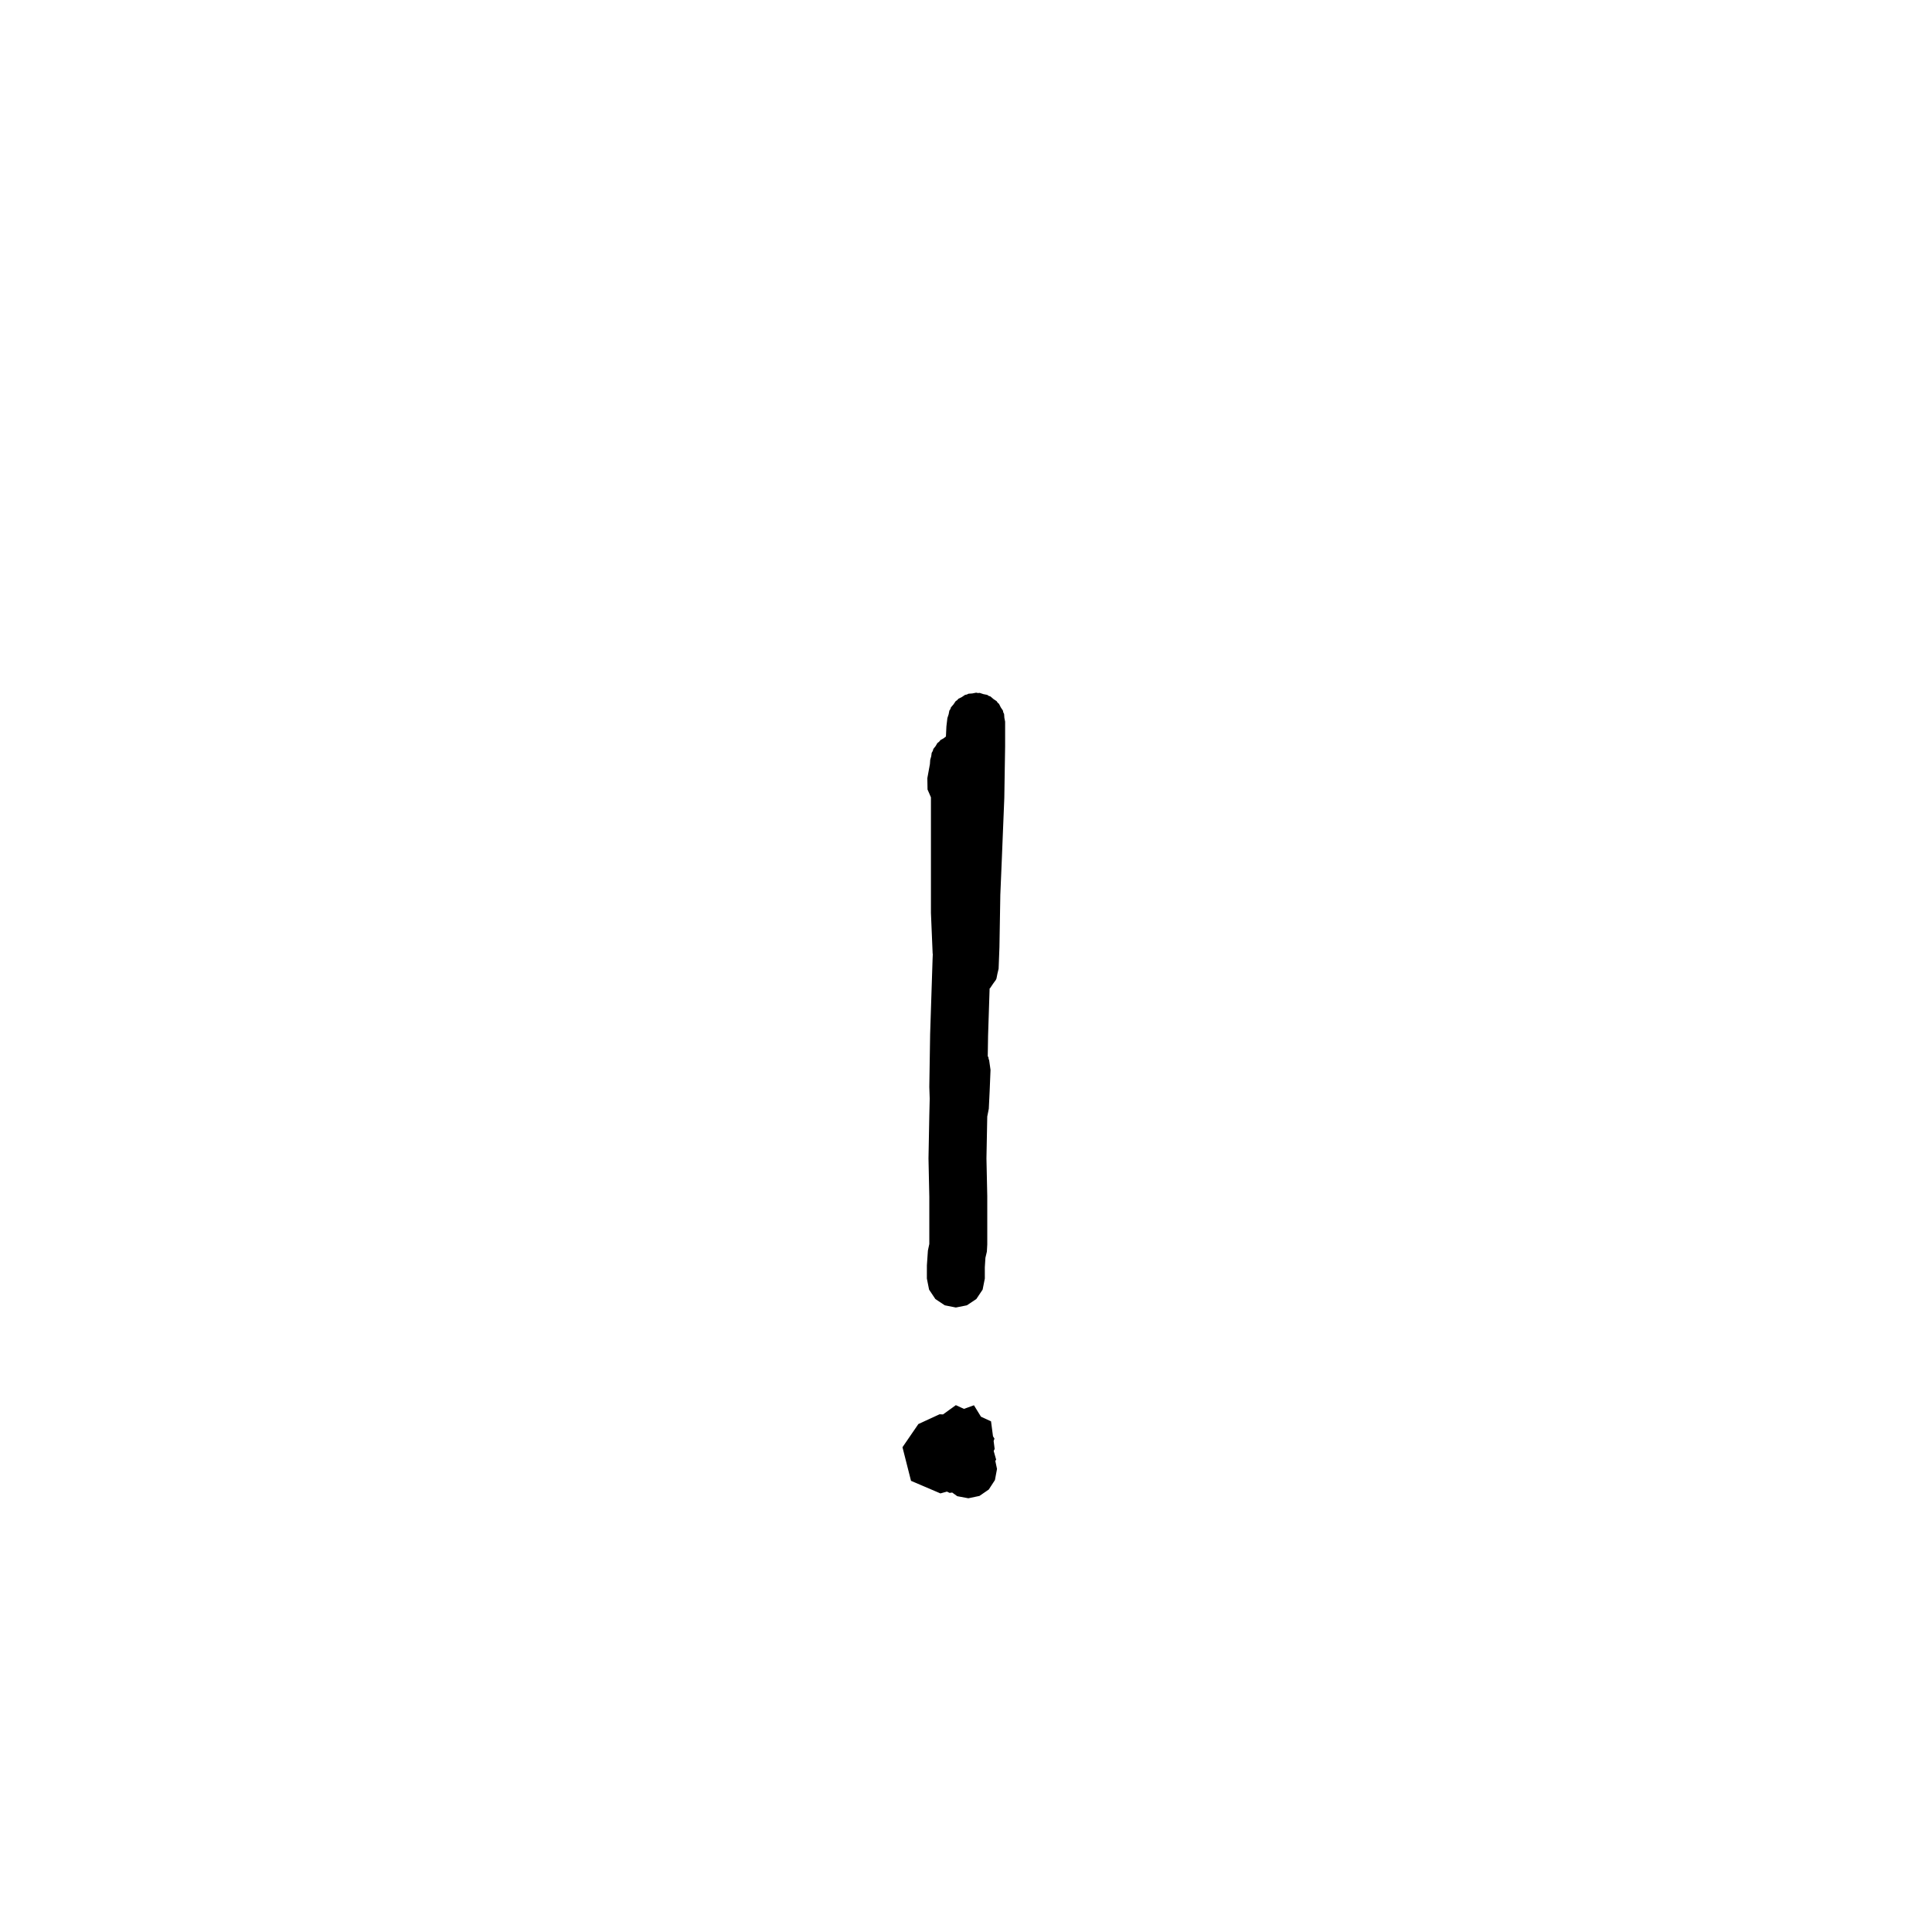
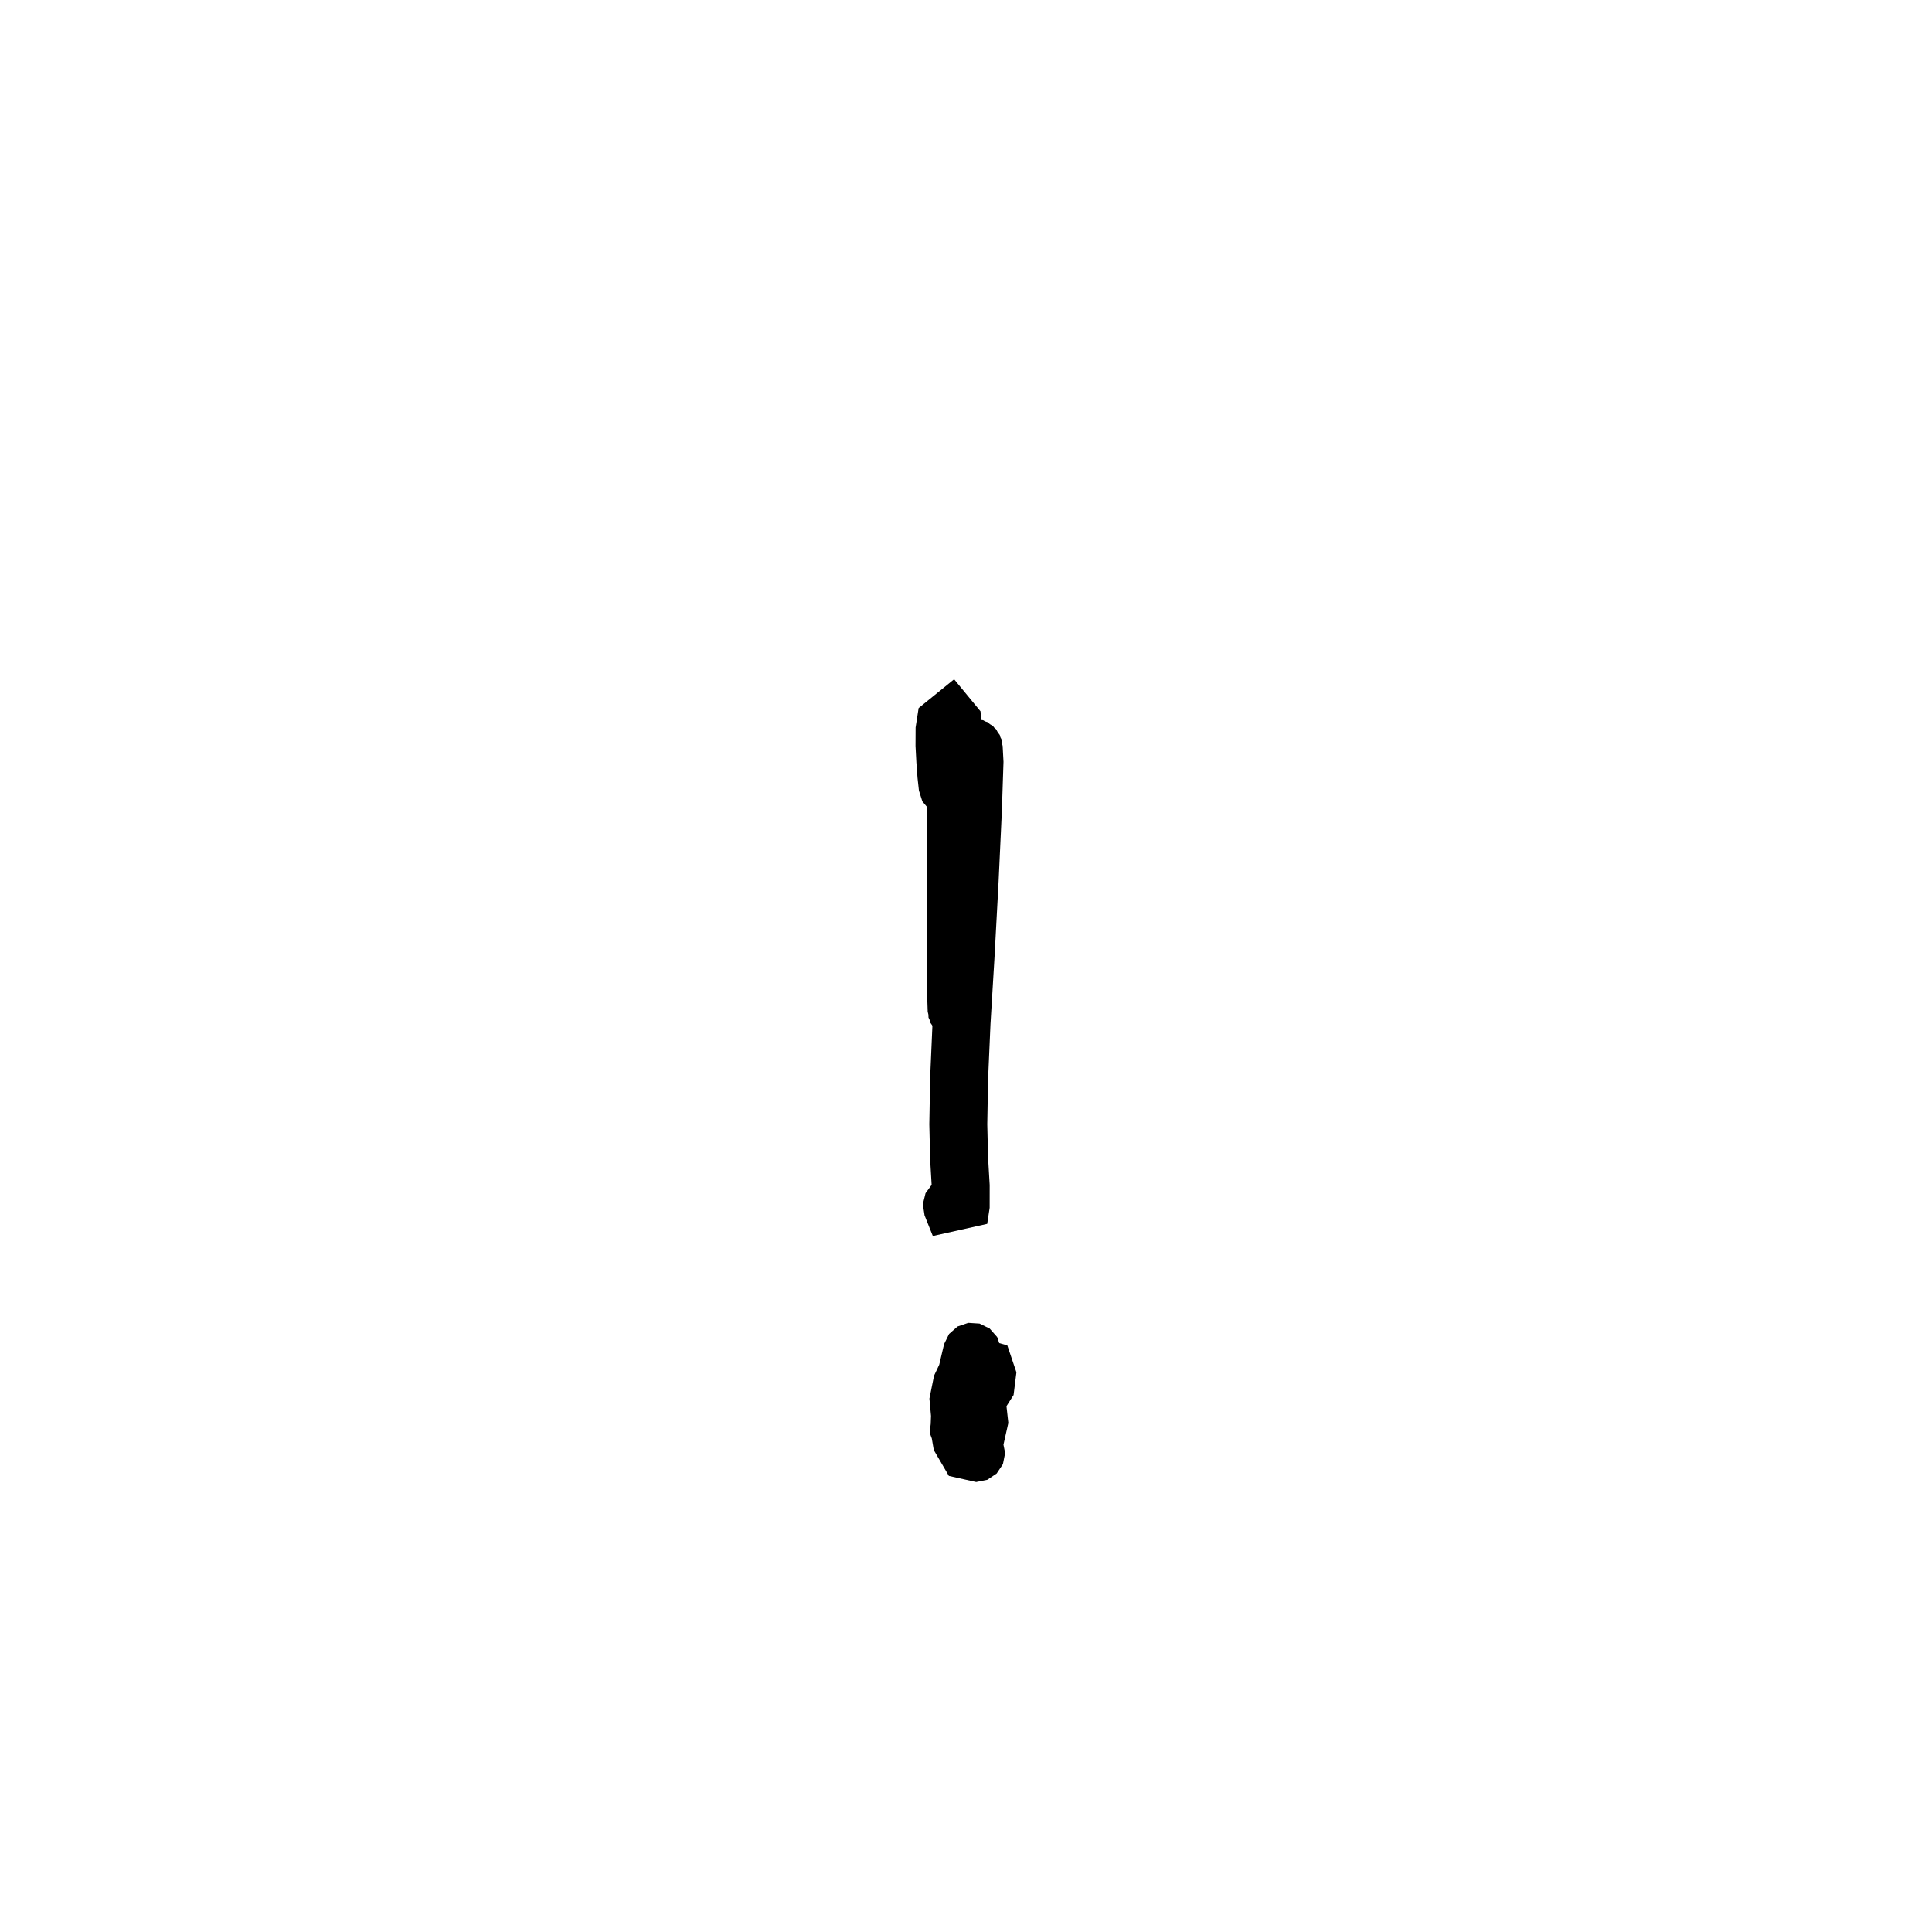
<svg xmlns="http://www.w3.org/2000/svg" viewBox="0 0 300 300" width="300" height="300">
-   <path d="M 152.852 122.444 L 153.292 120.012 L 153.412 118.751 L 153.22 117.006 L 152.374 115.467 L 151.004 114.369 L 149.318 113.878 L 147.573 114.07 L 146.034 114.916 L 144.936 116.286 L 144.445 117.972 L 144.397 118.643 L 143.997 120.834 L 144.026 122.589 L 144.725 124.2 L 145.986 125.421 L 147.619 126.066 L 149.375 126.037 L 150.986 125.339 L 152.207 124.077 Z M 144.437 118.642 L 144.555 120.459 L 144.555 125.42 L 144.555 132.857 L 144.555 141.757 L 144.822 148.099 L 153.928 150.867 L 154.554 145.872 L 154.938 137.576 L 155.316 126.985 L 155.693 118.568 L 155.941 113.337 L 156.041 112.617 L 155.915 110.866 L 155.128 109.296 L 153.8 108.147 L 152.134 107.594 L 150.383 107.72 L 148.813 108.507 L 147.664 109.834 L 147.11 111.501 L 146.958 112.798 L 146.702 118.155 L 146.323 126.628 L 145.945 137.214 L 145.572 145.305 L 145.441 147.872 L 153.792 147.363 L 153.554 141.604 L 153.555 132.857 L 153.555 125.42 L 153.554 120.298 L 153.42 118.081 L 152.971 116.383 L 151.906 114.987 L 150.388 114.105 L 148.648 113.87 L 146.951 114.319 L 145.554 115.384 L 144.672 116.902 Z M 147.076 112.059 L 147.076 115.792 L 146.952 123.65 L 146.575 132.923 L 146.196 141.909 L 146.068 148.166 L 146.067 150.252 L 146.41 151.974 L 147.385 153.434 L 148.845 154.41 L 150.567 154.752 L 152.289 154.41 L 153.749 153.434 L 154.725 151.974 L 155.067 150.252 L 155.067 148.305 L 155.191 142.209 L 155.568 133.295 L 155.948 123.913 L 156.075 115.889 L 156.076 112.059 L 155.733 110.337 L 154.758 108.877 L 153.298 107.901 L 151.576 107.559 L 149.854 107.901 L 148.394 108.877 L 147.418 110.337 Z M 155.064 150.425 L 155.192 147.081 L 155.319 139.606 L 155.445 130.37 L 155.445 122.725 L 155.317 118.355 L 154.924 116.644 L 153.906 115.213 L 152.418 114.281 L 150.687 113.989 L 148.976 114.382 L 147.545 115.4 L 146.613 116.888 L 146.321 118.62 L 146.446 122.821 L 146.446 130.302 L 146.32 139.47 L 146.195 146.869 L 146.071 150.079 L 146.347 151.813 L 147.265 153.309 L 148.687 154.34 L 150.394 154.749 L 152.128 154.473 L 153.625 153.554 L 154.655 152.133 Z M 146.354 117.929 L 146.203 119.201 L 145.821 125.95 L 145.315 136.819 L 144.81 148.95 L 144.43 160.599 L 144.303 168.782 L 144.431 172.472 L 144.835 174.18 L 145.862 175.604 L 147.356 176.527 L 149.089 176.808 L 150.798 176.404 L 152.222 175.377 L 153.145 173.884 L 153.426 172.15 L 153.303 168.782 L 153.427 160.83 L 153.804 149.285 L 154.307 137.214 L 154.809 126.403 L 155.184 119.79 L 155.285 119.046 L 155.158 117.294 L 154.371 115.725 L 153.044 114.576 L 151.377 114.022 L 149.626 114.148 L 148.057 114.935 L 146.908 116.263 Z M 153.294 173.402 L 153.54 172.166 L 153.676 169.359 L 153.807 166.134 L 153.593 164.622 L 152.92 163 L 151.677 161.76 L 150.054 161.09 L 148.298 161.092 L 146.677 161.765 L 145.436 163.008 L 144.766 164.631 L 144.768 166.387 L 144.807 166.134 L 144.685 168.96 L 144.569 171.448 L 144.563 171.22 L 144.478 172.973 L 145.07 174.626 L 146.25 175.927 L 147.837 176.677 L 149.591 176.762 L 151.244 176.17 L 152.544 174.99 Z M 144.703 165.056 L 144.434 167.804 L 144.304 173.098 L 144.176 179.874 L 144.303 185.855 L 144.303 189.832 L 144.303 192.227 L 144.303 193.235 L 144.364 192.874 L 144.085 194.19 L 143.927 196.489 L 143.924 198.529 L 144.267 200.251 L 145.242 201.711 L 146.702 202.687 L 148.424 203.029 L 150.146 202.687 L 151.606 201.711 L 152.582 200.251 L 152.924 198.529 L 152.922 196.789 L 153.016 195.306 L 153.241 194.353 L 153.303 193.235 L 153.303 192.227 L 153.303 189.832 L 153.302 185.741 L 153.176 179.874 L 153.302 173.289 L 153.423 168.246 L 153.658 165.952 L 153.489 164.204 L 152.663 162.655 L 151.308 161.539 L 149.628 161.027 L 147.881 161.196 L 146.331 162.021 L 145.215 163.377 Z" fill="black" fill-rule="nonzero" />
-   <path d="M 151.188 222.298 L 146.573 220.297 L 142.554 227.665 L 144.157 230.222 L 147.456 231.815 L 151.803 231.239 L 154.681 226.651 L 153.525 222.585 L 150.19 219.801 L 145.9 219.607 L 142.604 221.125 L 140.136 224.726 L 141.462 229.943 L 146.029 231.895 L 149.802 230.853 L 152.776 228.496 L 154.451 224.989 L 153.887 220.702 L 148.424 218.192 L 144.818 220.794 L 144.138 224.748 L 148.929 228.87 L 153.324 226.512 L 154.418 223.391 L 151.234 218.21 L 145.384 220.315 L 144.47 223.258 L 144.319 225.894 L 145.358 229.964 L 148.644 232.329 L 150.37 232.651 L 152.088 232.287 L 153.536 231.294 L 154.493 229.823 L 154.815 228.096 L 154.451 226.379 L 153.458 224.931 L 151.986 223.973 L 153.172 225.498 L 153.286 225.114 L 153.387 224.474 L 152.977 225.147 L 148.388 226.748 L 145.455 222.576 L 146.046 221.219 L 148.929 219.87 L 152.963 222.983 L 152.535 225.424 L 150.189 227.018 L 145.986 225.012 L 145.675 222.994 L 145.837 222.764 L 145.535 222.929 L 146.029 222.895 L 148.076 223.839 L 148.897 226.787 L 147.942 228.371 L 147.924 228.376 L 146.911 228.182 L 146.097 227.667 L 145.697 226.122 L 147.567 223.298 L 149.14 222.974 L 149.919 223.308 L 151.017 224.604 L 146.074 229.283 L 146.921 230.223 L 148.6 230.737 L 150.348 230.571 L 151.899 229.748 L 153.017 228.394 L 153.532 226.715 L 153.365 224.967 L 152.542 223.416 Z" fill="black" fill-rule="nonzero" />
+   <path d="M 151.636 121.772 L 151.435 119.971 L 151.277 117.826 L 151.158 115.596 L 151.146 113.673 L 151.431 111.901 L 146.676 114.355 L 143.334 111.645 L 143.678 115.815 L 143.925 123.591 L 143.924 134.118 L 143.924 144.958 L 143.925 153.325 L 144.053 157.088 L 144.455 158.797 L 145.48 160.223 L 146.973 161.147 L 148.706 161.43 L 150.415 161.028 L 151.84 160.003 L 152.765 158.511 L 153.048 156.778 L 152.924 153.23 L 152.924 144.958 L 152.924 134.118 L 152.924 123.468 L 152.667 115.361 L 152.255 110.456 L 148.156 105.477 L 142.645 109.948 L 142.174 112.965 L 142.161 115.833 L 142.295 118.392 L 142.472 120.786 L 142.691 122.766 L 143.222 124.44 L 144.353 125.783 L 145.911 126.591 L 147.661 126.741 L 149.335 126.211 L 150.678 125.08 L 151.486 123.521 Z M 152.998 157.617 L 153.29 155.624 L 153.675 148.589 L 154.178 138.146 L 154.806 127.972 L 155.306 120.215 L 155.675 116.54 L 155.506 114.793 L 154.68 113.243 L 153.325 112.127 L 151.645 111.615 L 149.898 111.784 L 148.348 112.61 L 147.232 113.965 L 146.72 115.645 L 146.332 119.533 L 145.824 127.406 L 145.192 137.653 L 144.686 148.133 L 144.315 154.964 L 144.103 156.249 L 144.179 158.003 L 144.922 159.594 L 146.216 160.78 L 147.866 161.38 L 149.62 161.304 L 151.212 160.562 L 152.398 159.267 Z M 146.705 116.357 L 146.824 118.177 L 146.575 125.614 L 146.073 136.413 L 145.444 148.106 L 144.813 158.587 L 144.431 167.377 L 144.303 174.58 L 144.432 180.051 L 144.683 184.312 L 144.687 187.074 L 144.563 187.858 L 152.42 187.062 L 152.023 185.647 L 151.113 184.146 L 149.697 183.107 L 147.992 182.689 L 146.256 182.956 L 144.755 183.866 L 143.716 185.282 L 143.298 186.987 L 143.565 188.723 L 144.849 191.929 L 153.294 190.041 L 153.674 187.547 L 153.678 184.007 L 153.425 179.696 L 153.303 174.58 L 153.426 167.665 L 153.8 159.06 L 154.43 148.617 L 155.062 136.865 L 155.568 125.983 L 155.823 118.294 L 155.69 115.828 L 155.247 114.129 L 154.187 112.729 L 152.672 111.841 L 150.933 111.6 L 149.234 112.043 L 147.834 113.103 L 146.946 114.617 Z" fill="black" fill-rule="nonzero" />
+   <path d="M 146.597 208.714 L 145.606 212.921 L 146.614 216.896 L 148.409 219.872 L 155.076 220.247 L 157.389 216.618 L 157.83 213.094 L 156.411 208.905 L 149.955 207.113 L 146.639 210.239 L 145.038 213.619 L 144.319 217.179 L 144.66 220.877 L 151.421 223.929 L 154.493 220.495 L 155.058 217.03 L 148.609 212.593 L 145.368 216.049 L 144.597 219.087 L 144.458 222.738 L 145.984 226.851 L 152.773 228.292 L 155.734 224.704 L 156.573 220.957 L 156.142 217.041 L 152.308 212.984 L 146.606 214.934 L 144.859 218.325 L 144.431 221.855 L 144.998 225.163 L 147.342 229.182 L 151.576 230.13 L 153.298 229.788 L 154.758 228.812 L 155.733 227.352 L 156.076 225.63 L 155.733 223.908 L 154.758 222.448 L 153.298 221.473 L 151.576 221.13 L 152.868 222.078 L 153.616 222.568 L 153.427 221.59 L 153.502 220.834 L 153.52 220.696 L 149.835 221.638 L 147.513 219.598 L 147.586 220.471 L 147.418 221.263 L 148.361 220.448 L 153.133 221.384 L 153.399 221.716 L 153.512 220.325 L 153.749 219.329 L 151.769 221.02 L 146.076 217.592 L 146.137 217.152 L 147.697 215.735 L 153.198 218.031 L 153.286 217.947 L 153.576 216.465 L 154.243 215.055 L 153.448 215.408 L 149.262 214.372 L 148.851 213.713 L 148.787 213.971 L 149.588 213.114 L 154.49 213.237 L 155.025 213.692 L 154.604 213.13 L 155.293 211.033 L 155.406 209.281 L 154.84 207.619 L 153.681 206.301 L 152.105 205.526 L 150.353 205.413 L 148.691 205.98 L 147.372 207.139 Z" fill="black" fill-rule="nonzero" />
</svg>
